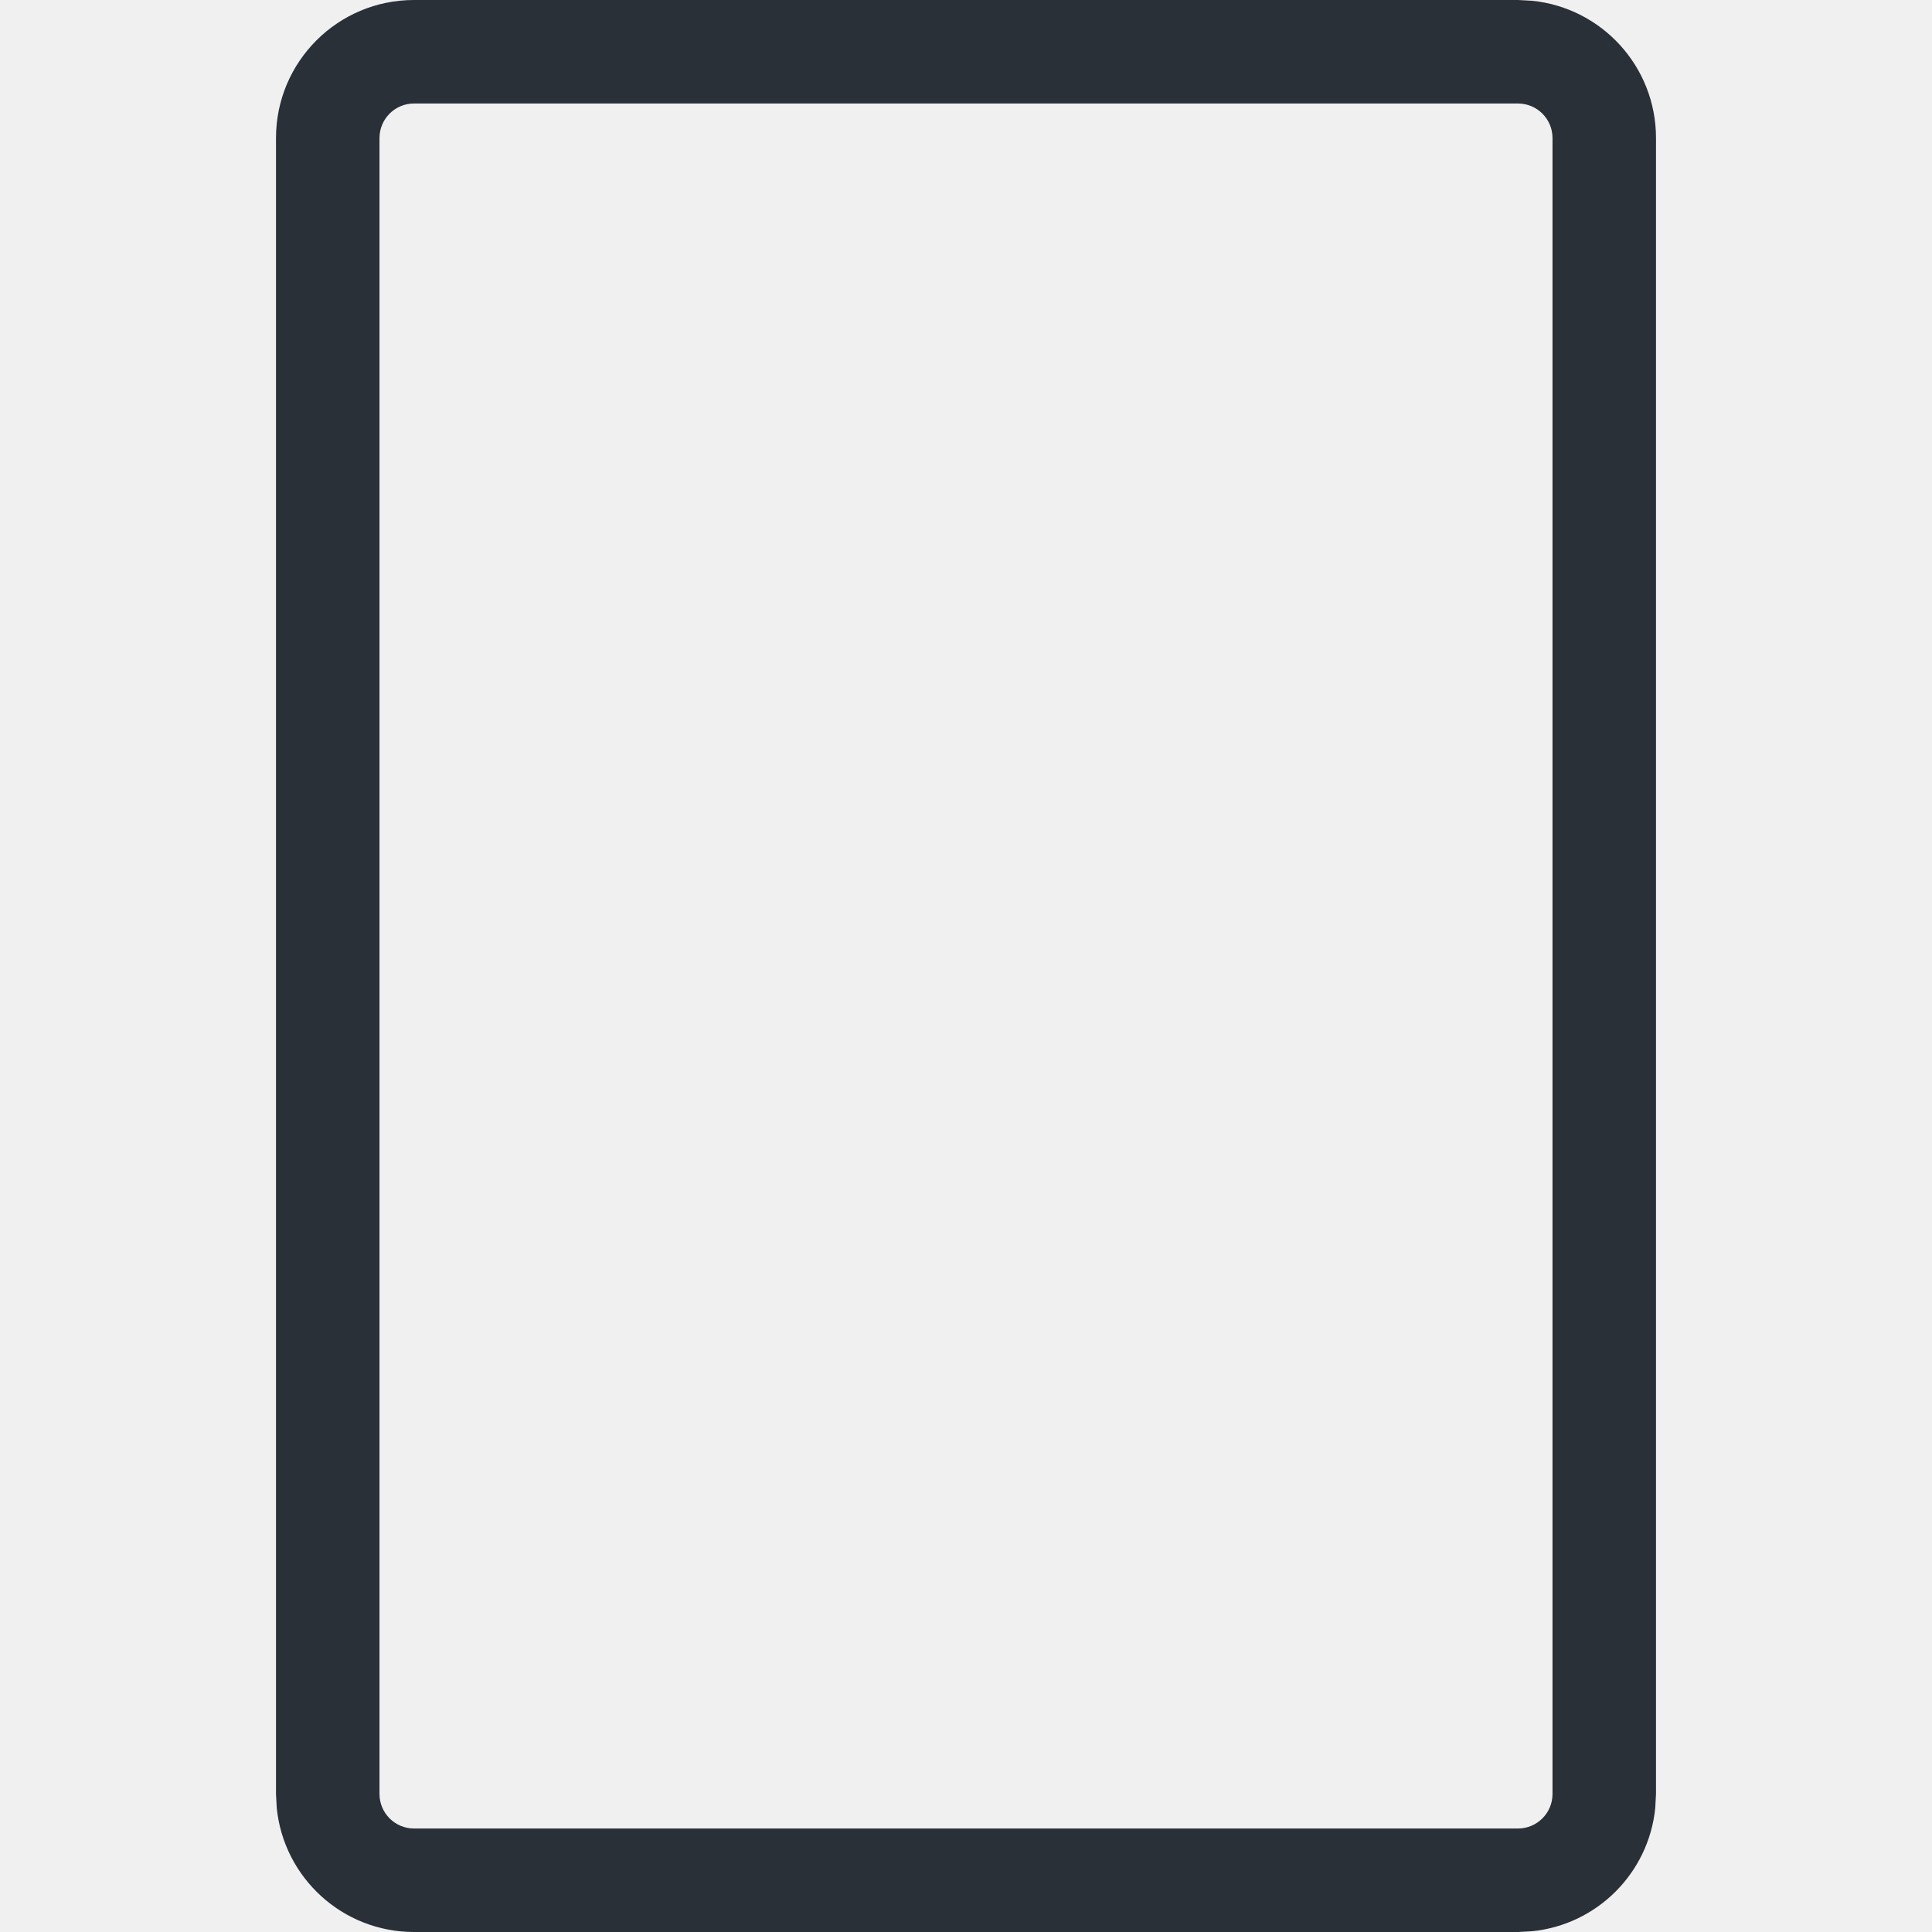
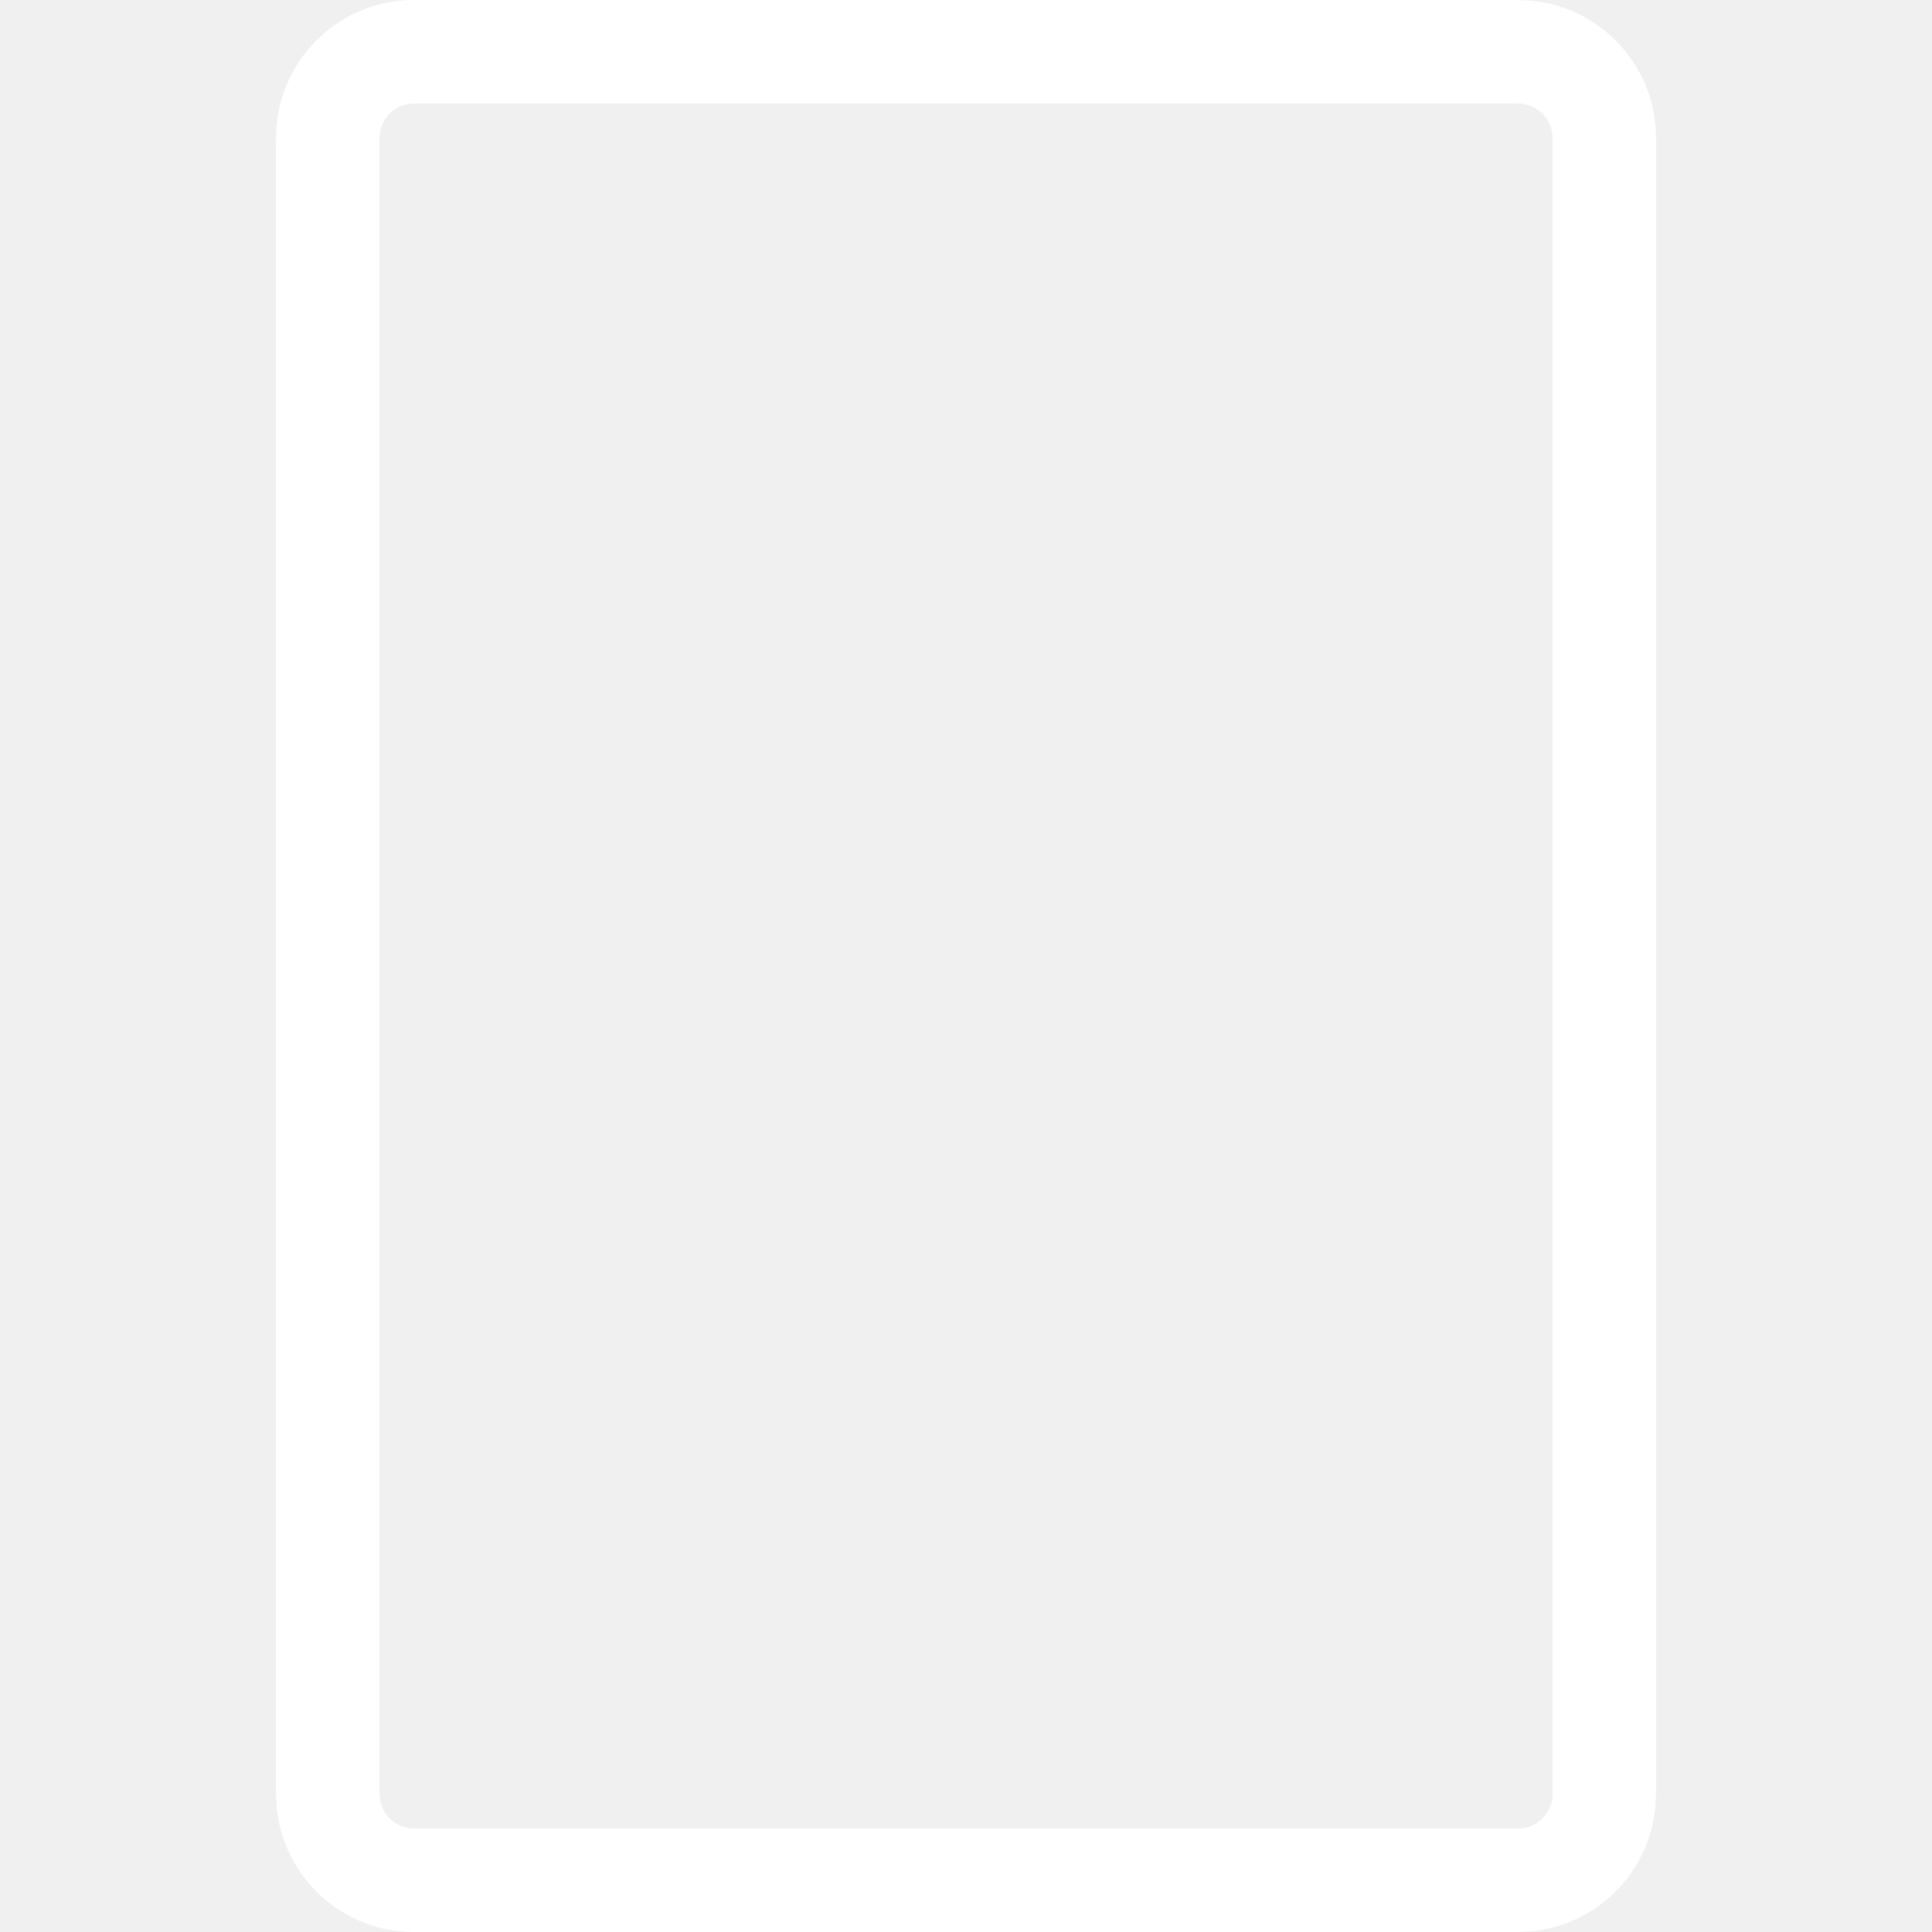
<svg xmlns="http://www.w3.org/2000/svg" width="28" height="28" viewBox="0 0 28 28" fill="none">
-   <path d="M22.204 0.011C23.213 0.113 24 0.964 24 2V26L23.989 26.204C23.894 27.146 23.146 27.894 22.204 27.989L22 28H6C4.964 28 4.113 27.213 4.011 26.204L4 26V2C4 0.895 4.895 1.61064e-08 6 0H22L22.204 0.011ZM6 1.5C5.724 1.5 5.5 1.724 5.5 2V26C5.5 26.276 5.724 26.5 6 26.5H22C22.276 26.5 22.5 26.276 22.5 26V2C22.5 1.724 22.276 1.5 22 1.5H6Z" fill="#2A3038" style="fill:#2A3038;fill:color(display-p3 0.165 0.188 0.22);fill-opacity:1;" />
+   <path d="M22.204 0.011C23.213 0.113 24 0.964 24 2V26L23.989 26.204C23.894 27.146 23.146 27.894 22.204 27.989L22 28H6C4.964 28 4.113 27.213 4.011 26.204L4 26V2C4 0.895 4.895 1.61064e-08 6 0H22L22.204 0.011ZM6 1.5C5.724 1.5 5.5 1.724 5.5 2V26C5.5 26.276 5.724 26.5 6 26.5H22C22.276 26.5 22.5 26.276 22.5 26V2C22.5 1.724 22.276 1.5 22 1.5H6Z" fill="#FFFFFF" style="fill:#FFFFFF;fill:#FFFFFF;fill-opacity:1;" />
</svg>
